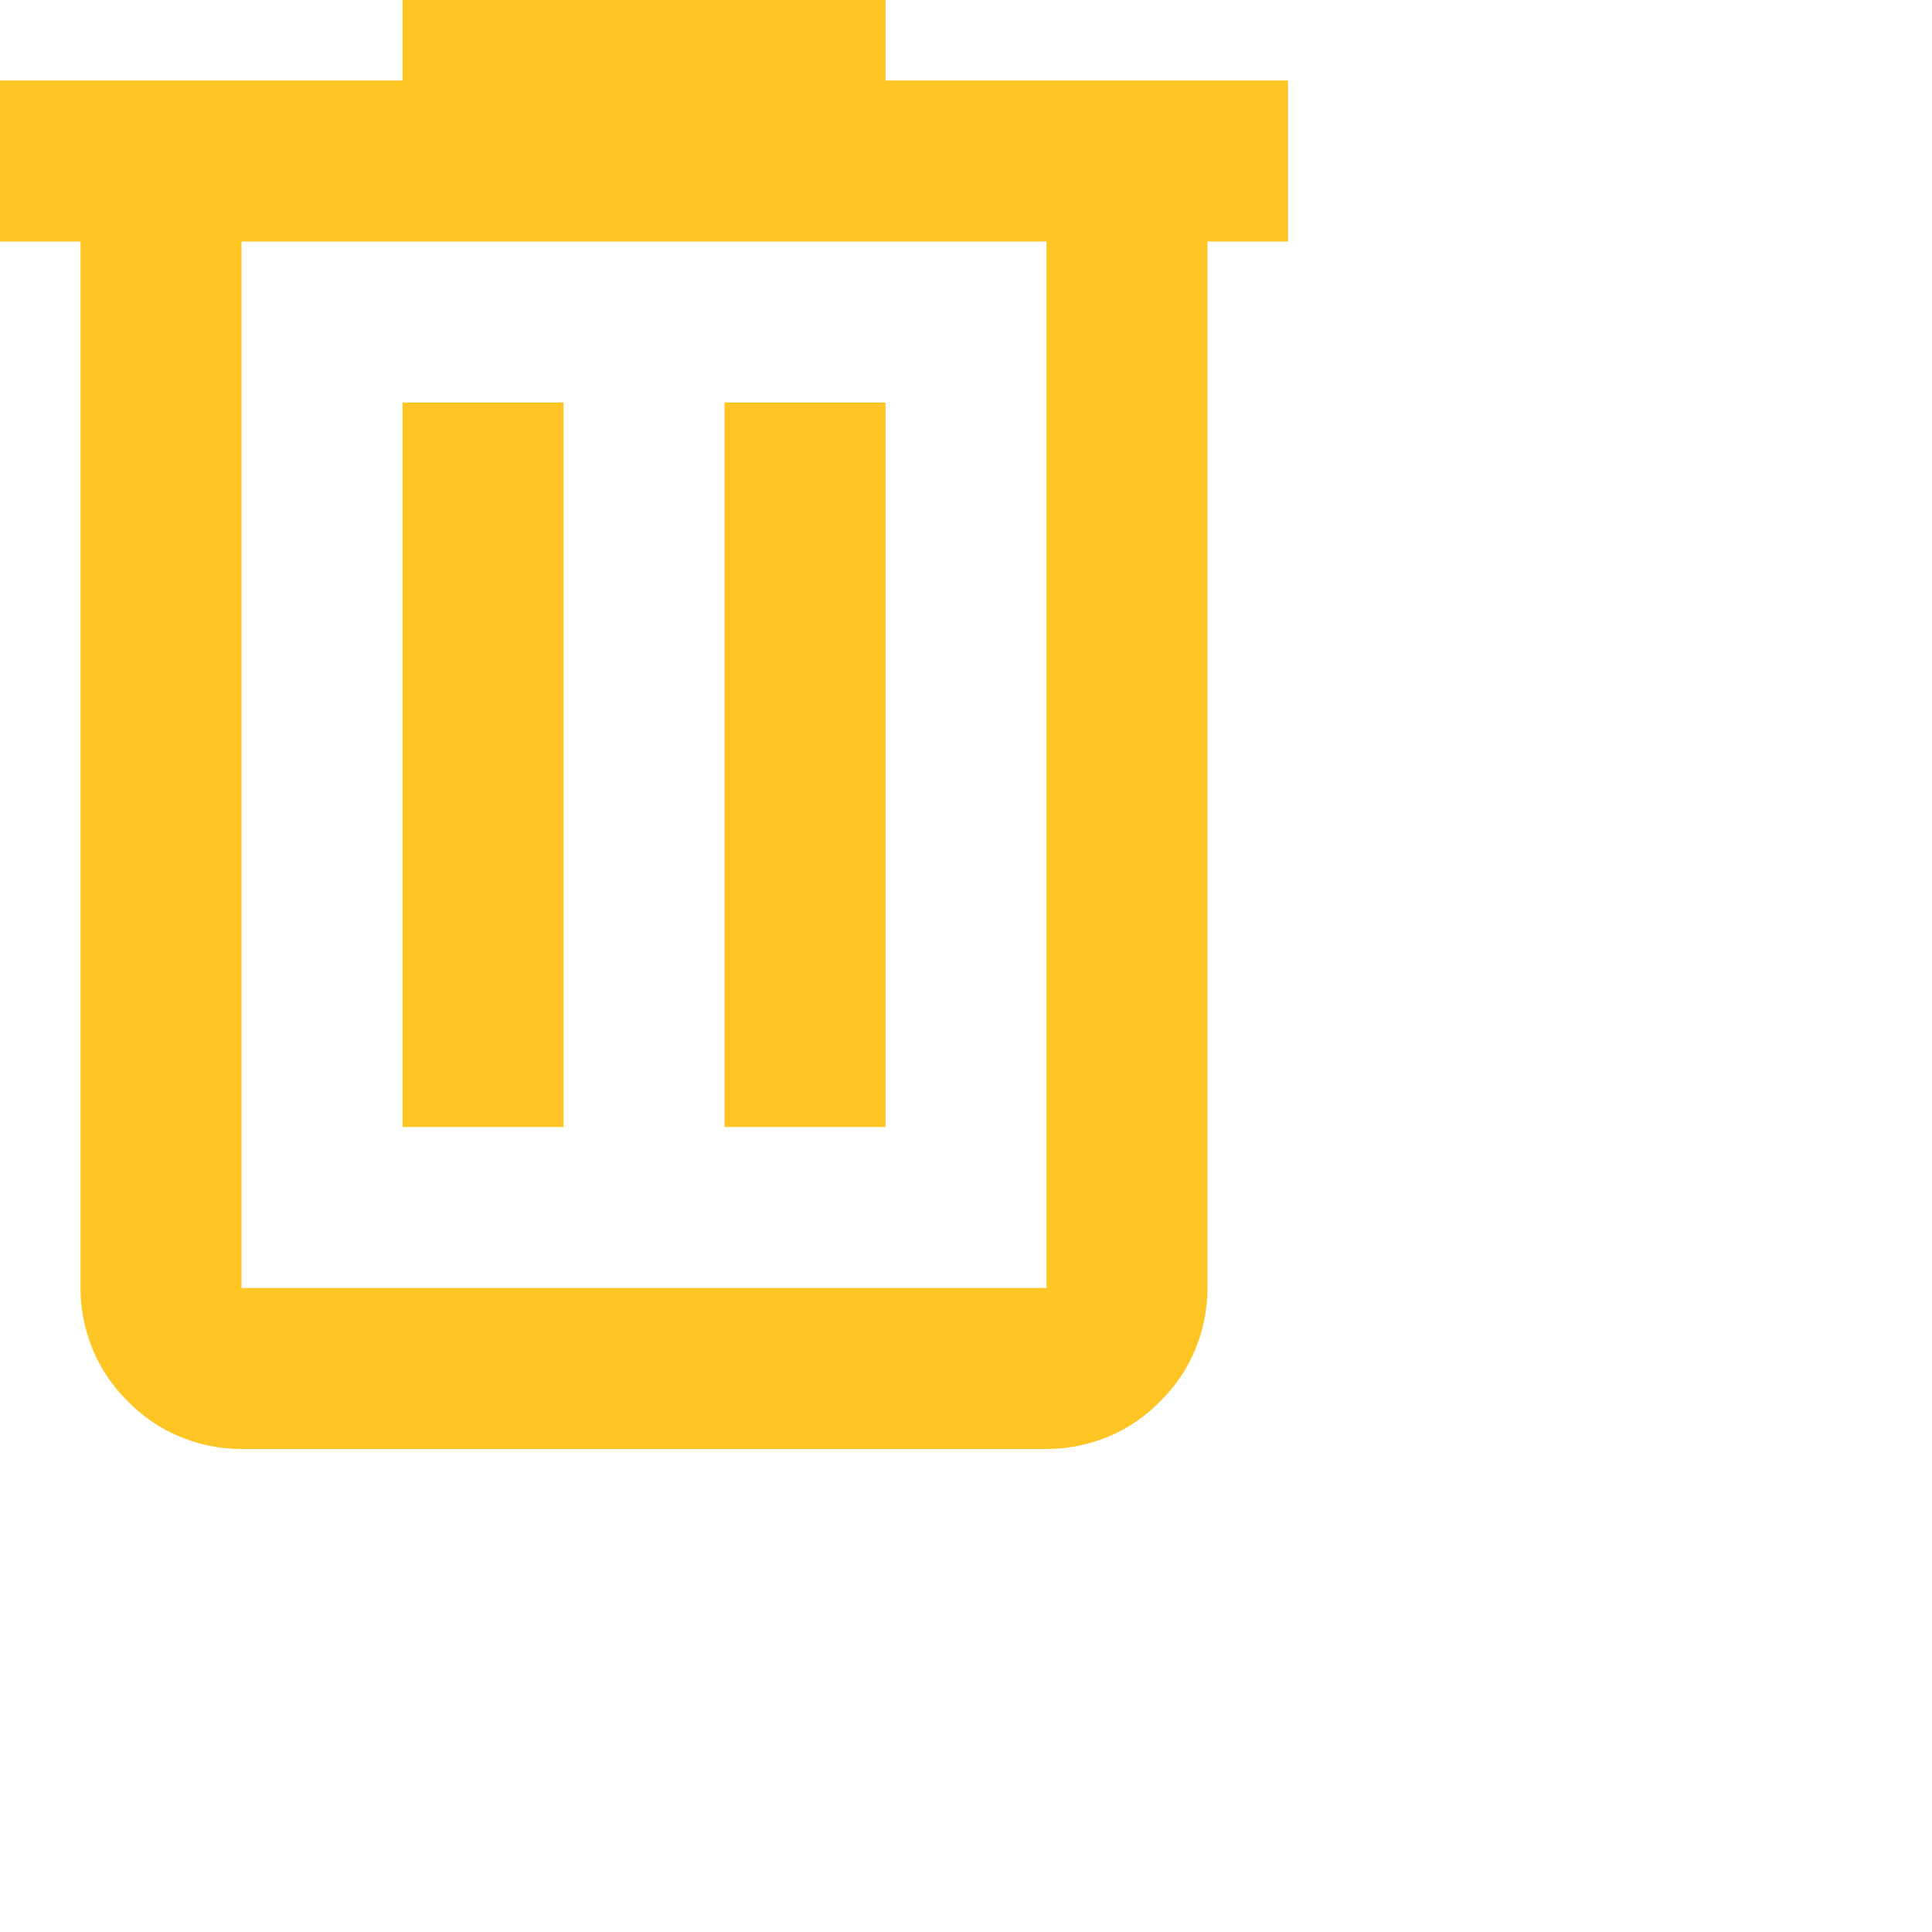
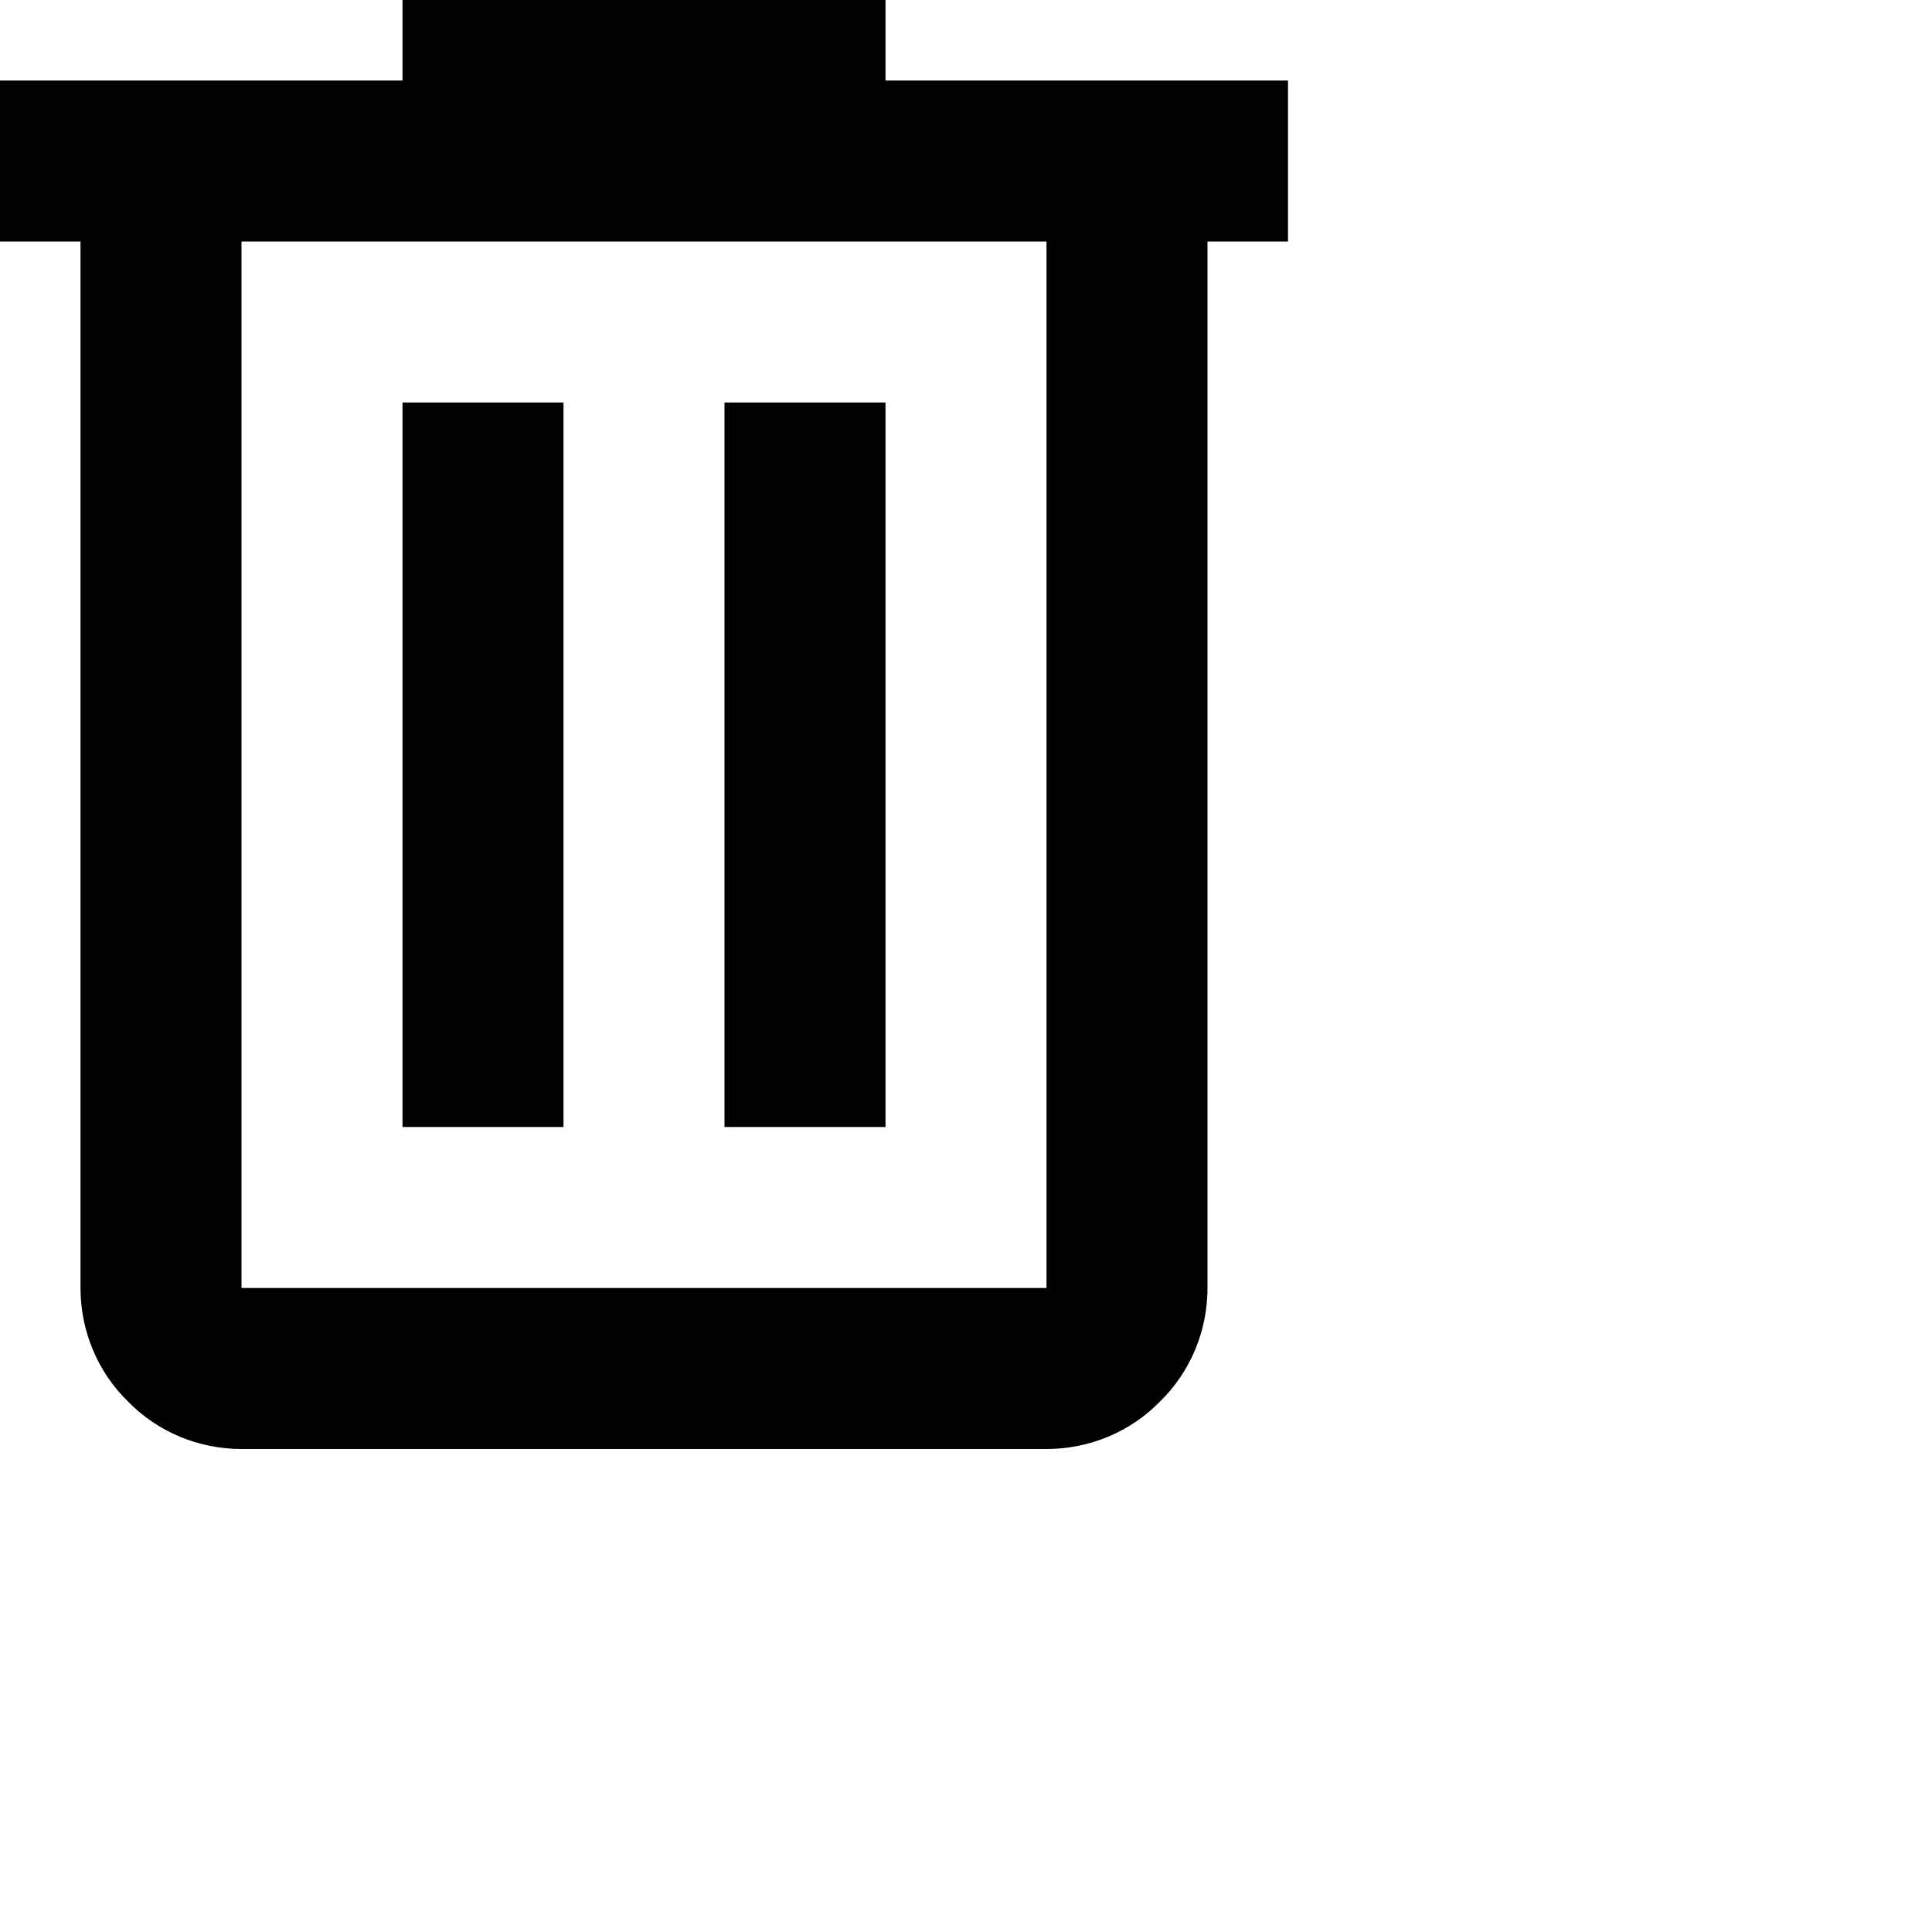
<svg xmlns="http://www.w3.org/2000/svg" viewBox="0 0 24 24" width="24" height="24">
-   <path fill-rule="nonzero" d="M9 5L9 14L11 14L11 5L9 5Z" fill="#ffc524" />
-   <path fill-rule="evenodd" d="M5 0L5 1L0 1L0 3L1 3L1 16C1 16.53 1.21 17.04 1.59 17.41C1.96 17.79 2.47 18 3 18L13 18C13.53 18 14.04 17.79 14.41 17.41C14.79 17.04 15 16.53 15 16L15 3L16 3L16 1L11 1L11 0L5 0ZM3 3L13 3L13 16L3 16L3 3Z" fill="#ffc524" />
-   <path fill-rule="nonzero" d="M5 5L5 14L7 14L7 5L5 5Z" fill="#ffc524" />
+   <path fill-rule="nonzero" d="M9 5L9 14L11 14L11 5L9 5Z" fill="currentColor" />
+   <path fill-rule="evenodd" d="M5 0L5 1L0 1L0 3L1 3L1 16C1 16.53 1.21 17.04 1.59 17.41C1.96 17.79 2.47 18 3 18L13 18C13.53 18 14.04 17.79 14.41 17.41C14.79 17.04 15 16.53 15 16L15 3L16 3L16 1L11 1L11 0L5 0ZM3 3L13 3L13 16L3 16L3 3Z" fill="currentColor" />
+   <path fill-rule="nonzero" d="M5 5L5 14L7 14L7 5L5 5Z" fill="currentColor" />
</svg>
